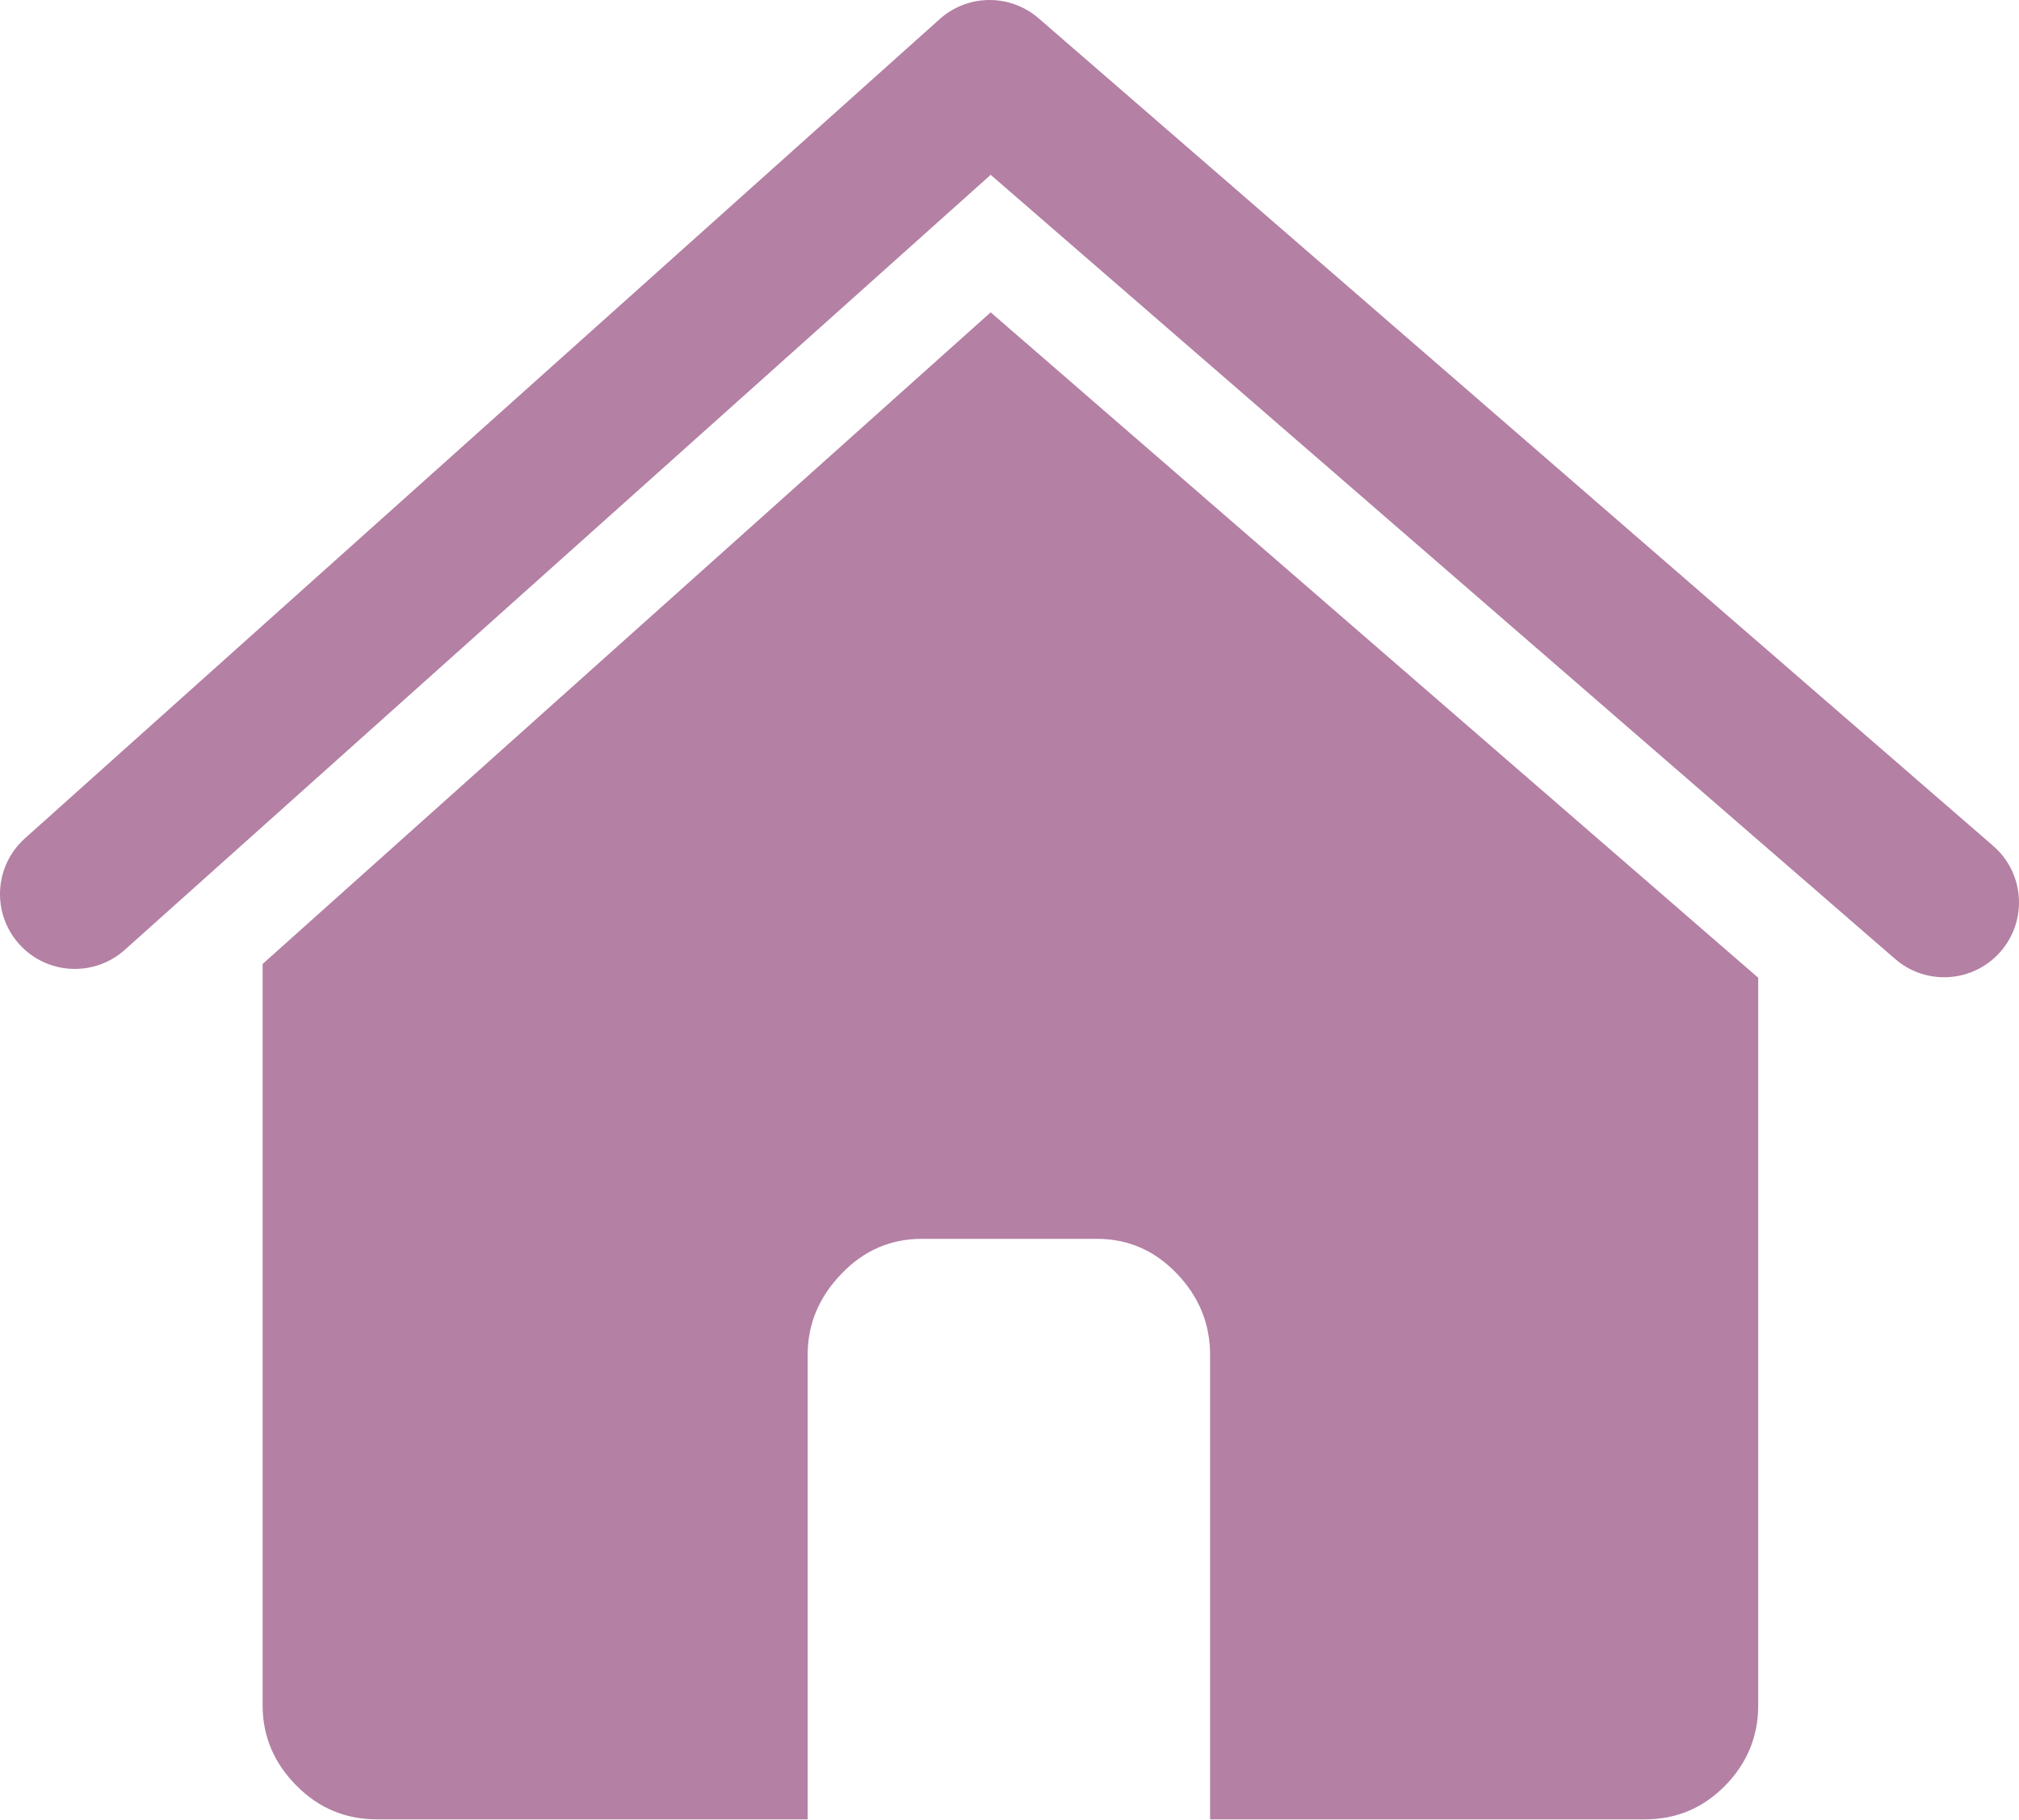
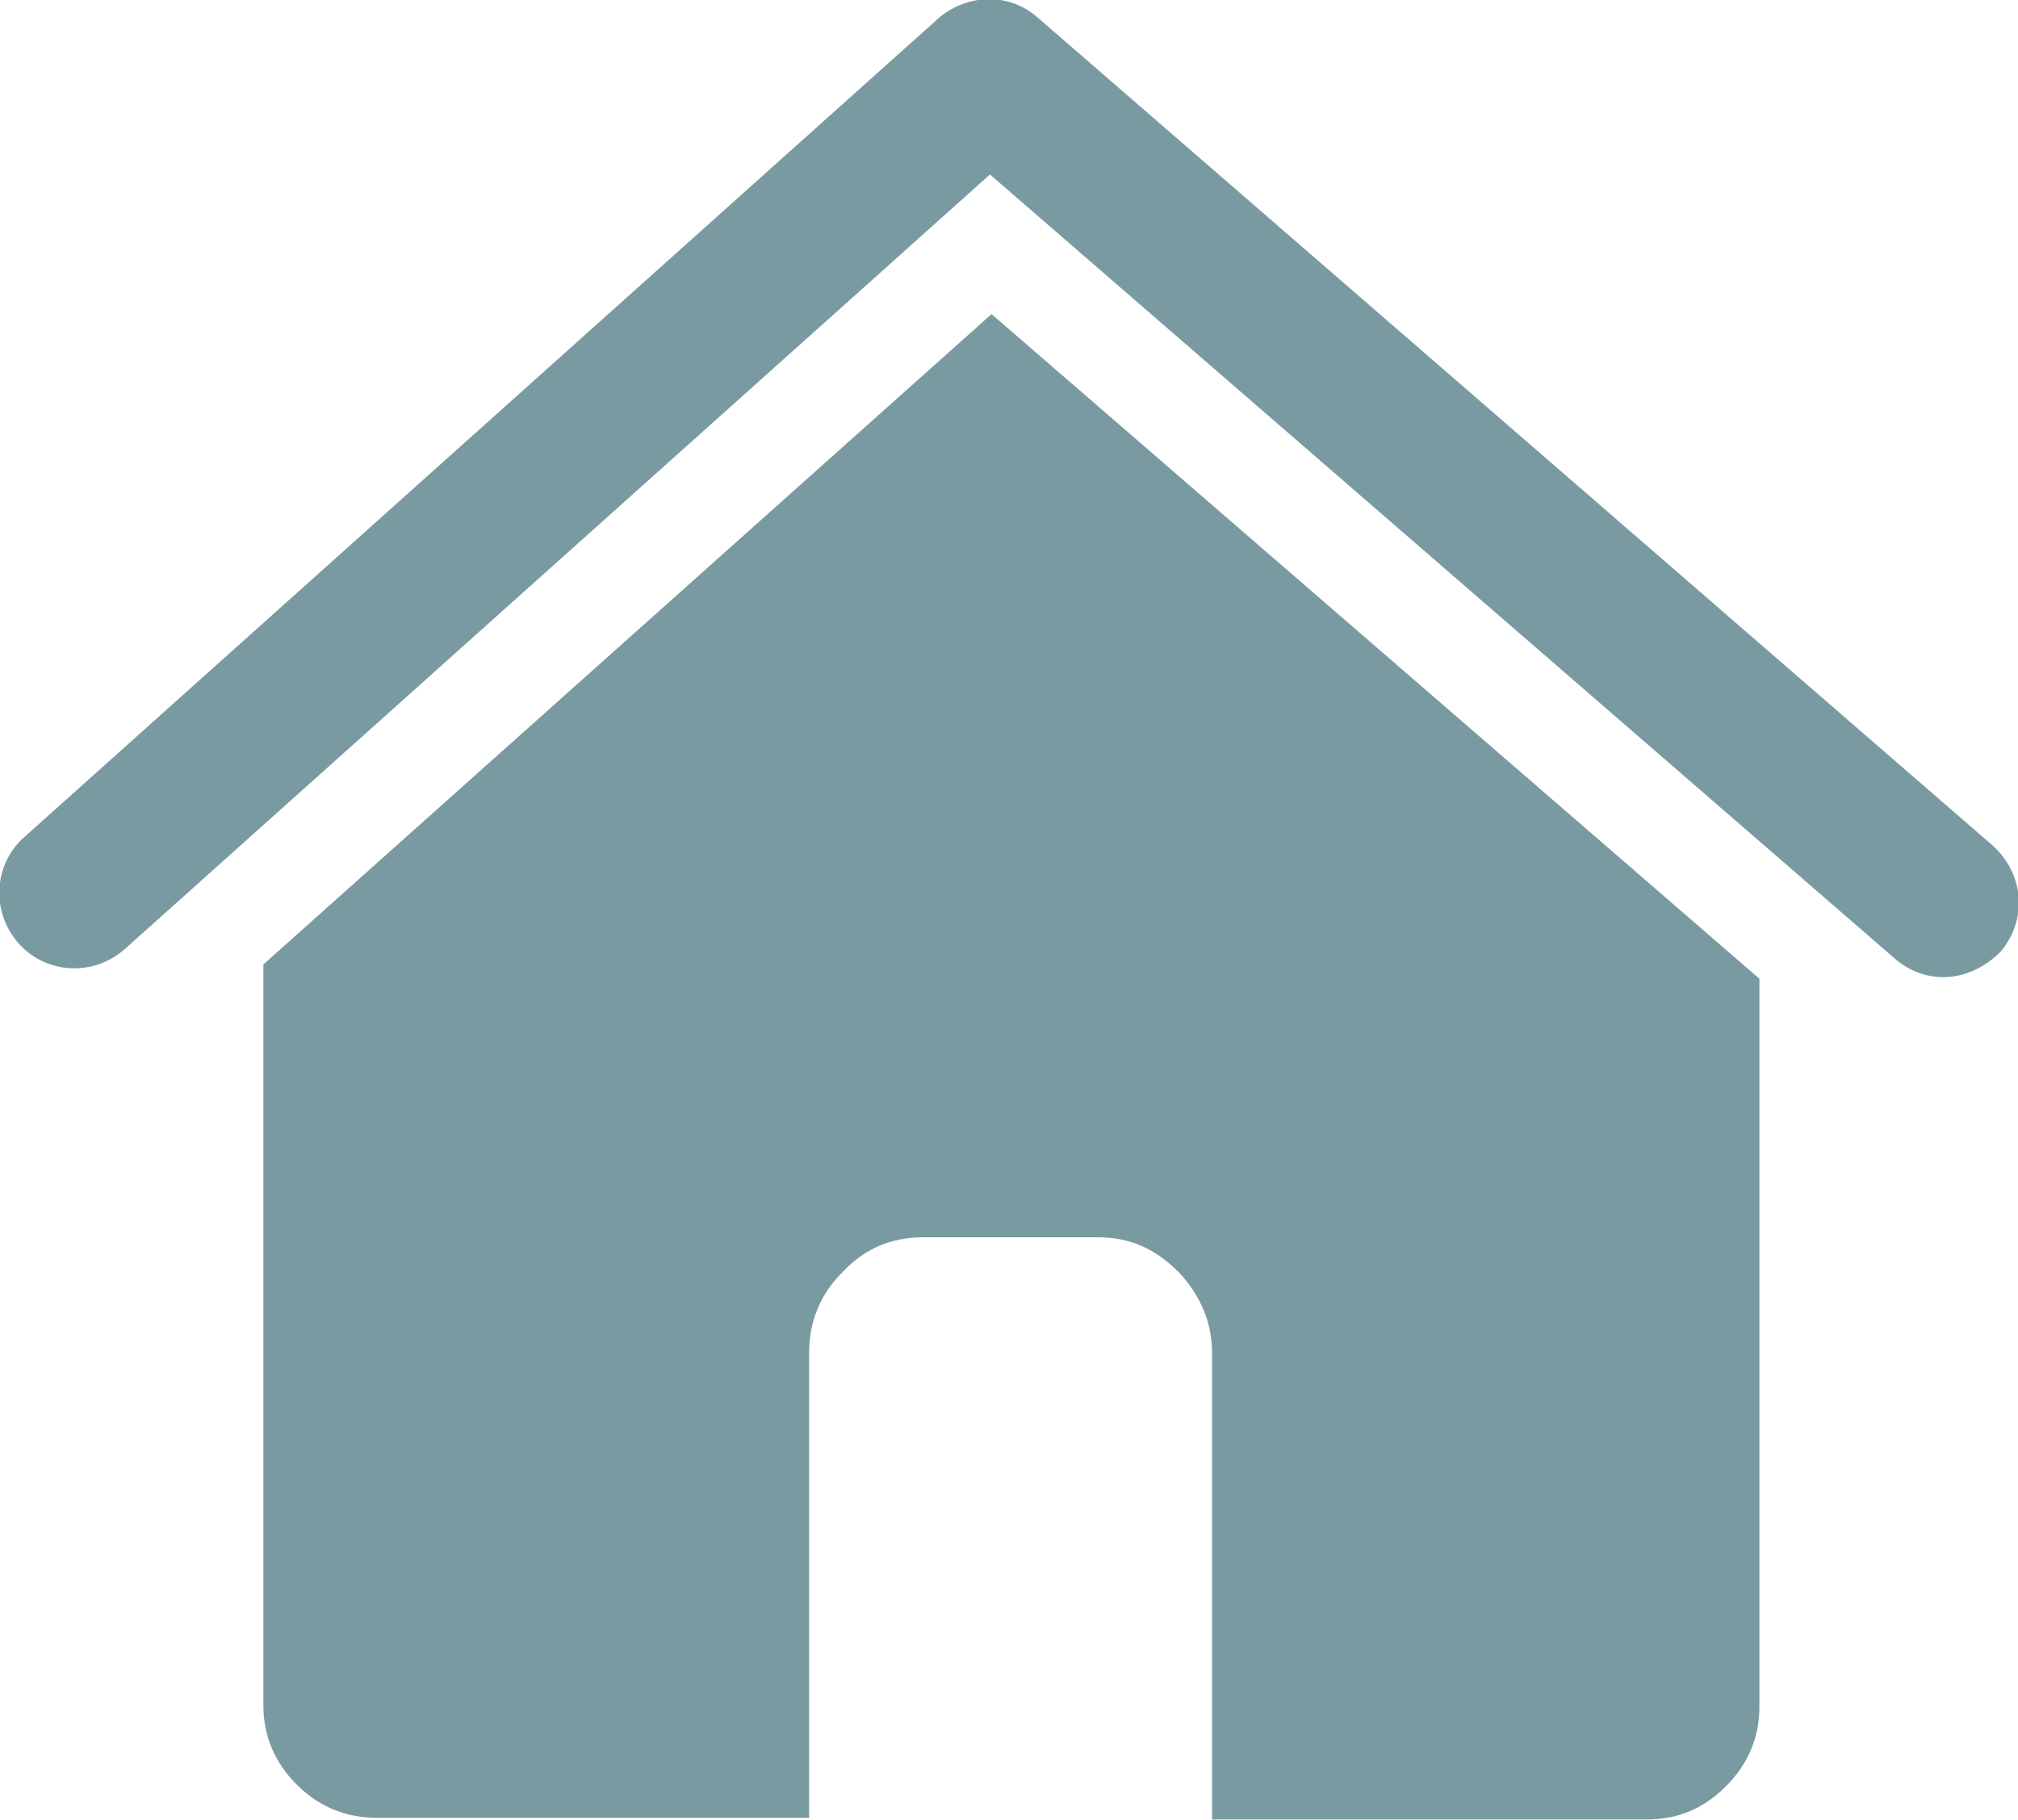
- <svg xmlns="http://www.w3.org/2000/svg" version="1.1" id="Layer_1" x="0px" y="0px" width="127.23px" height="114.669px" viewBox="0 0 127.23 114.669" style="enable-background:new 0 0 127.23 114.669;" xml:space="preserve">
+ <svg xmlns="http://www.w3.org/2000/svg" version="1.1" id="Layer_1" x="0px" y="0px" viewBox="-241 339.3 127.2 114.7" style="enable-background:new -241 339.3 127.2 114.7;" xml:space="preserve">
+   <style type="text/css">
+ 	.st0{fill:#799AA1;}
+ </style>
  <g>
-     <path style="fill:#b480a4;" d="M125.604,53.316l-60.15-52.16c-1.802-1.564-4.487-1.537-6.256,0.064L1.552,52.856   c-1.932,1.748-2.08,4.73-0.332,6.661c1.748,1.932,4.73,2.08,6.662,0.332l54.547-48.83l56.994,49.421   c0.893,0.775,1.994,1.154,3.09,1.154c1.318,0,2.631-0.551,3.562-1.625C127.782,58.002,127.573,55.023,125.604,53.316z" />
-     <path style="fill:#b480a4;" d="M16.55,60.756v46.75c0,1.935,0.729,3.632,2.141,5.047c1.402,1.416,3.099,2.116,5.05,2.116h27.154   V85.387c0-1.951,0.729-3.658,2.141-5.112c1.402-1.467,3.098-2.194,5.05-2.194h11.029c1.977,0,3.646,0.728,5.051,2.194   c1.389,1.454,2.089,3.161,2.089,5.112v29.282h27.401c1.975,0,3.645-0.7,5.049-2.116c1.389-1.415,2.09-3.112,2.09-5.047V61.625   L62.429,19.686L16.55,60.756z" />
+     <path class="st0" d="M-115.4,392.6l-60.2-52.2c-1.8-1.6-4.5-1.5-6.3,0.1l-57.6,51.6c-1.9,1.7-2.1,4.7-0.3,6.7   c1.7,1.9,4.7,2.1,6.7,0.3l54.5-48.8l57,49.4c0.9,0.8,2,1.2,3.1,1.2c1.3,0,2.6-0.6,3.6-1.6C-113.2,397.3-113.4,394.4-115.4,392.6z" />
+     <path class="st0" d="M-224.4,400.1v46.7c0,1.9,0.7,3.6,2.1,5c1.4,1.4,3.1,2.1,5.1,2.1h27.2v-29.3c0-2,0.7-3.7,2.1-5.1   c1.4-1.5,3.1-2.2,5.1-2.2h11c2,0,3.6,0.7,5.1,2.2c1.4,1.5,2.1,3.2,2.1,5.1V454h27.4c2,0,3.6-0.7,5-2.1c1.4-1.4,2.1-3.1,2.1-5V401   l-48.4-41.9L-224.4,400.1z" />
  </g>
</svg>
